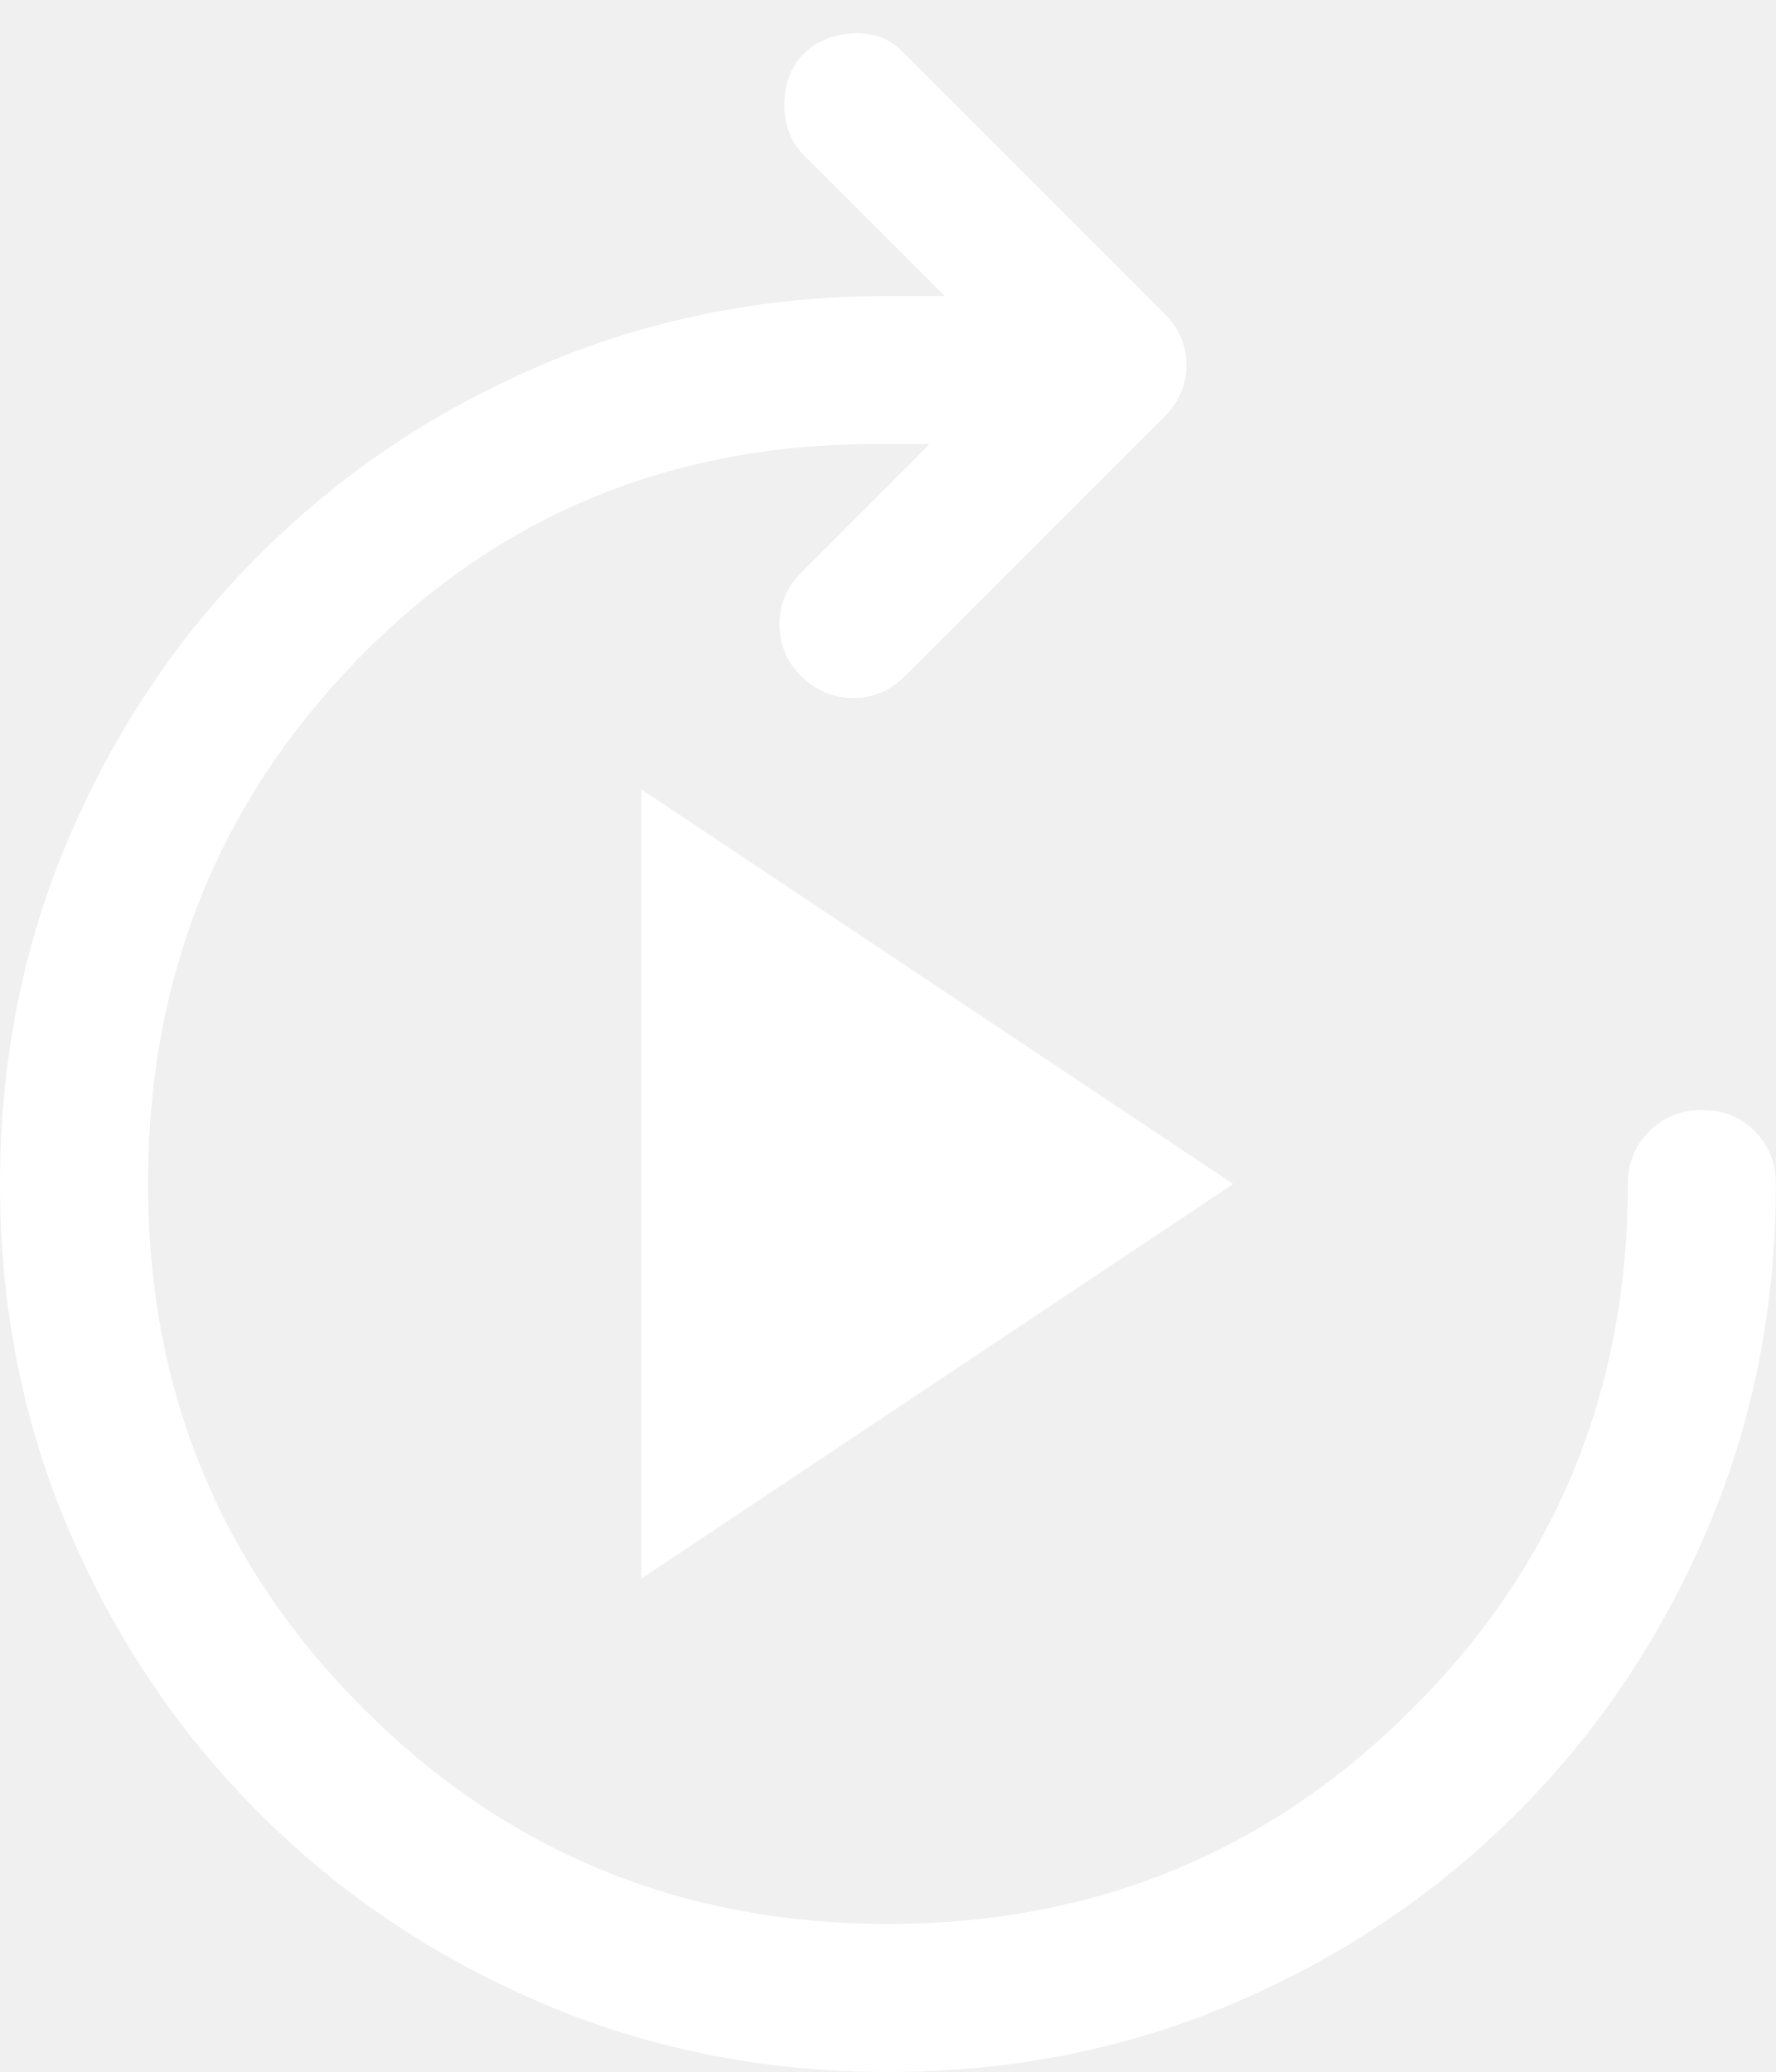
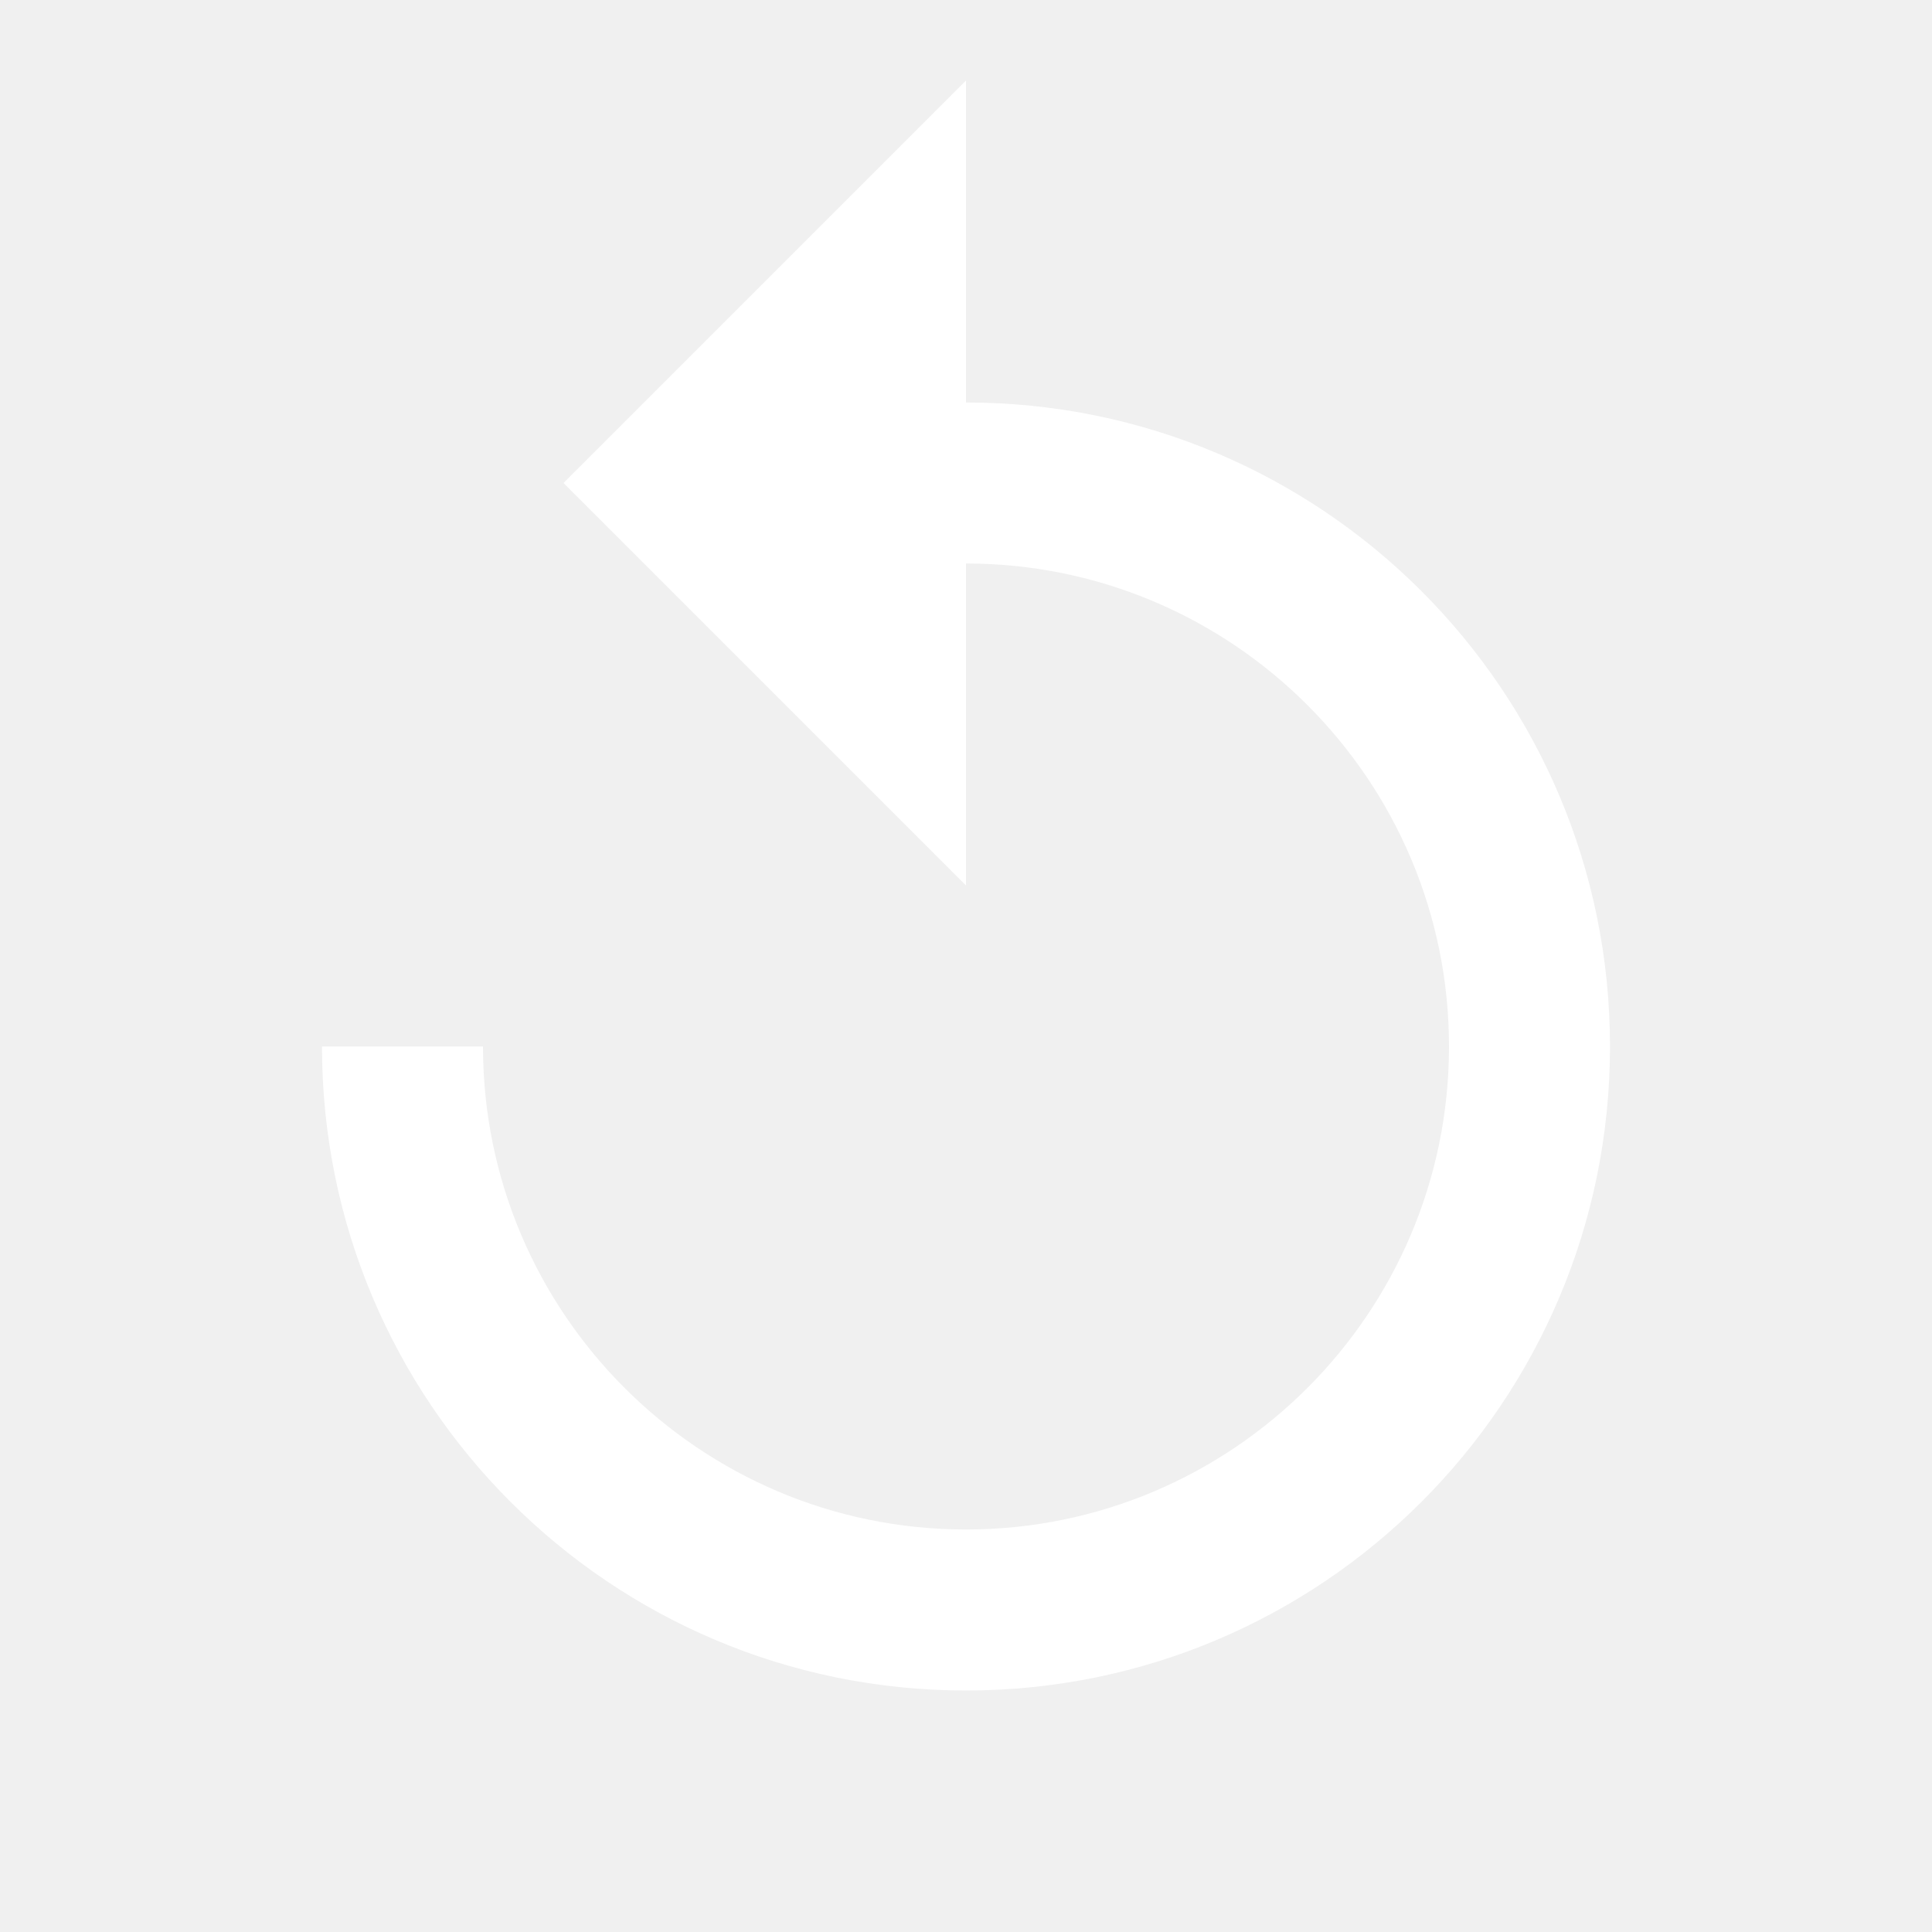
- <svg xmlns="http://www.w3.org/2000/svg" width="36" height="42" viewBox="0 0 36 42" fill="none">
-   <path d="M18 42C15.5 42 13.158 41.533 10.975 40.6C8.792 39.667 6.883 38.383 5.25 36.75C3.617 35.117 2.333 33.208 1.4 31.025C0.467 28.842 0 26.5 0 24C0 21.5 0.467 19.158 1.4 16.975C2.333 14.792 3.617 12.883 5.25 11.25C6.883 9.617 8.792 8.333 10.975 7.4C13.158 6.467 15.5 6 18 6H19.15L16.3 3.15C16.033 2.883 15.9 2.542 15.9 2.125C15.9 1.708 16.027 1.367 16.282 1.1C16.561 0.833 16.9 0.692 17.3 0.675C17.7 0.658 18.033 0.783 18.3 1.05L23.6 6.35C23.9 6.65 24.05 7 24.05 7.4C24.05 7.8 23.9 8.15 23.6 8.45L18.35 13.7C18.05 14 17.7 14.15 17.3 14.15C16.9 14.15 16.544 14 16.23 13.7C15.944 13.4 15.8 13.05 15.8 12.65C15.8 12.25 15.95 11.9 16.25 11.6L18.85 9H17.75C13.583 9 10.083 10.455 7.25 13.366C4.417 16.277 3 19.821 3 24C3 28.179 4.455 31.723 7.366 34.634C10.277 37.545 13.821 39 18 39C22.179 39 25.723 37.545 28.634 34.634C31.545 31.723 33 28.179 33 24C33 23.575 33.145 23.219 33.434 22.931C33.723 22.644 34.081 22.5 34.509 22.5C34.936 22.5 35.292 22.644 35.575 22.931C35.858 23.219 36 23.575 36 24C36 26.5 35.533 28.842 34.6 31.025C33.667 33.208 32.383 35.117 30.75 36.75C29.117 38.383 27.208 39.667 25.025 40.6C22.842 41.533 20.5 42 18 42Z" fill="white" />
-   <path d="M13 16V32L25 24L13 16Z" fill="white" />
+ <svg xmlns="http://www.w3.org/2000/svg" enable-background="new 0 0 24 24" height="48px" viewBox="0 0 24 24" width="48px" fill="#FFFFFF">
+   <g>
+     <rect fill="none" height="24" width="24" />
+     <rect fill="none" height="24" width="24" />
+     <rect fill="none" height="24" width="24" />
+   </g>
+   <g>
+     <g />
+     <path d="M12,5V1L7,6l5,5V7c3.31,0,6,2.69,6,6s-2.69,6-6,6s-6-2.69-6-6H4c0,4.42,3.58,8,8,8s8-3.58,8-8S16.42,5,12,5z" />
+   </g>
</svg>
